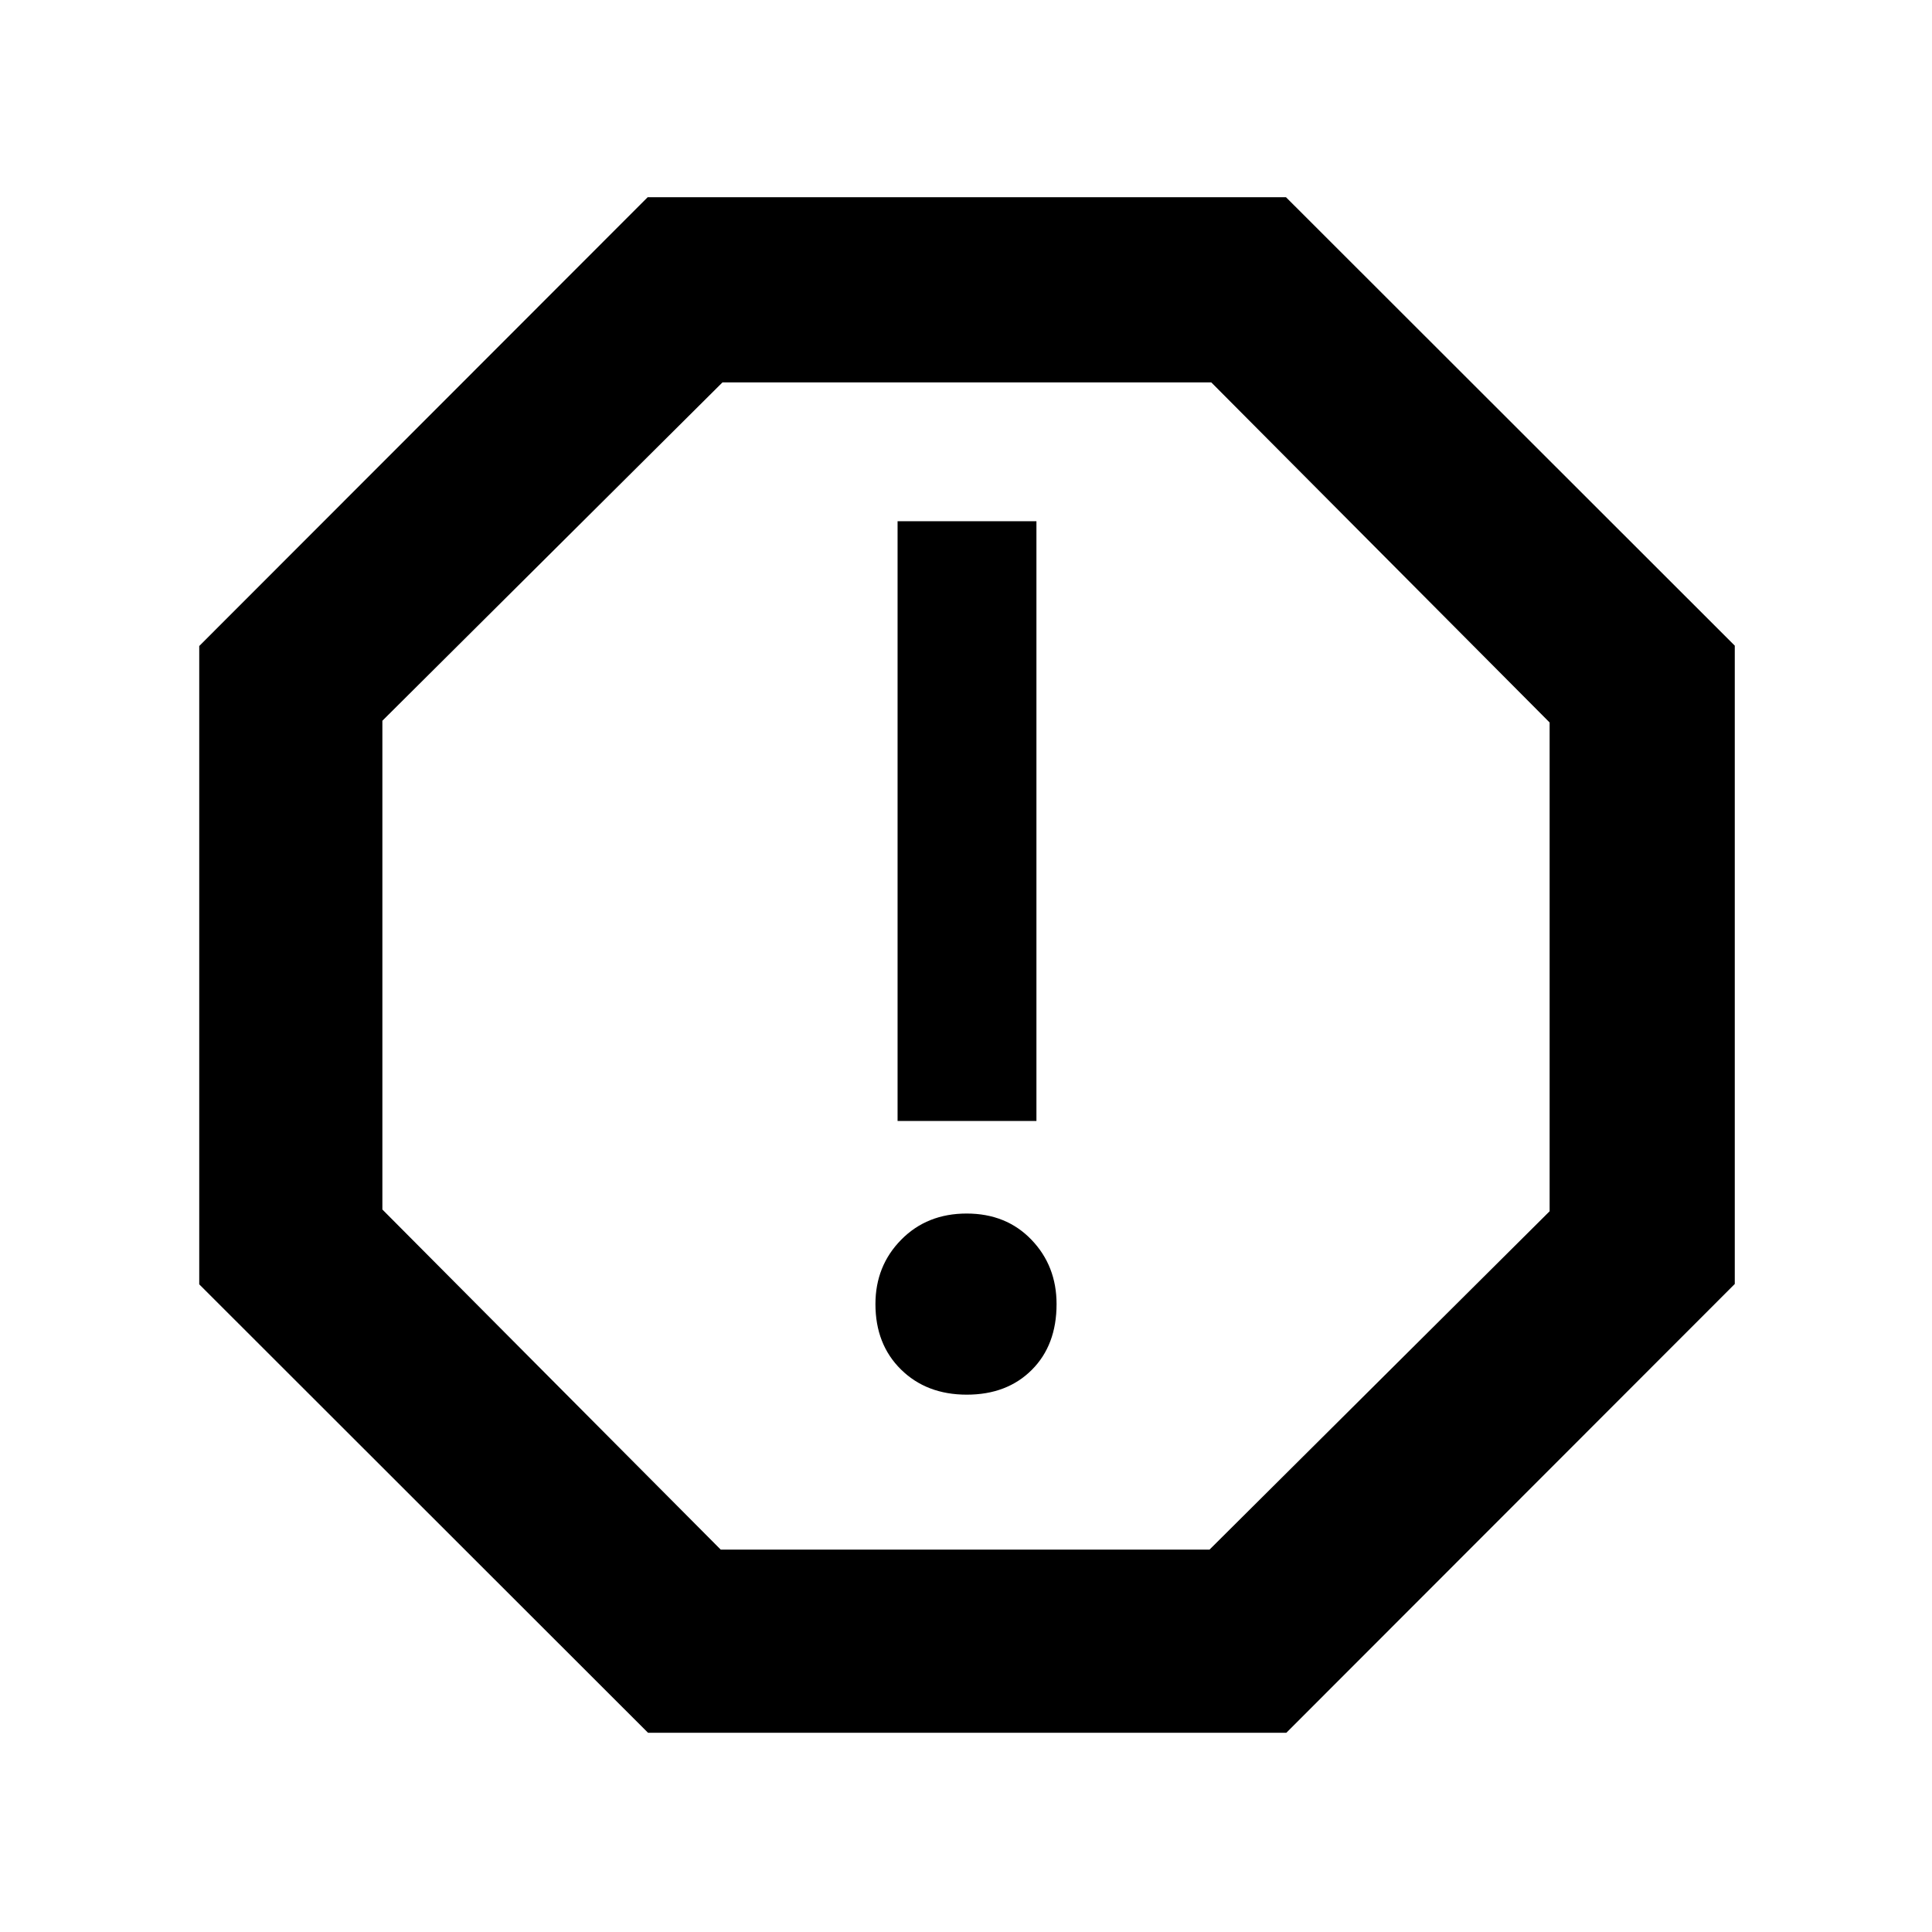
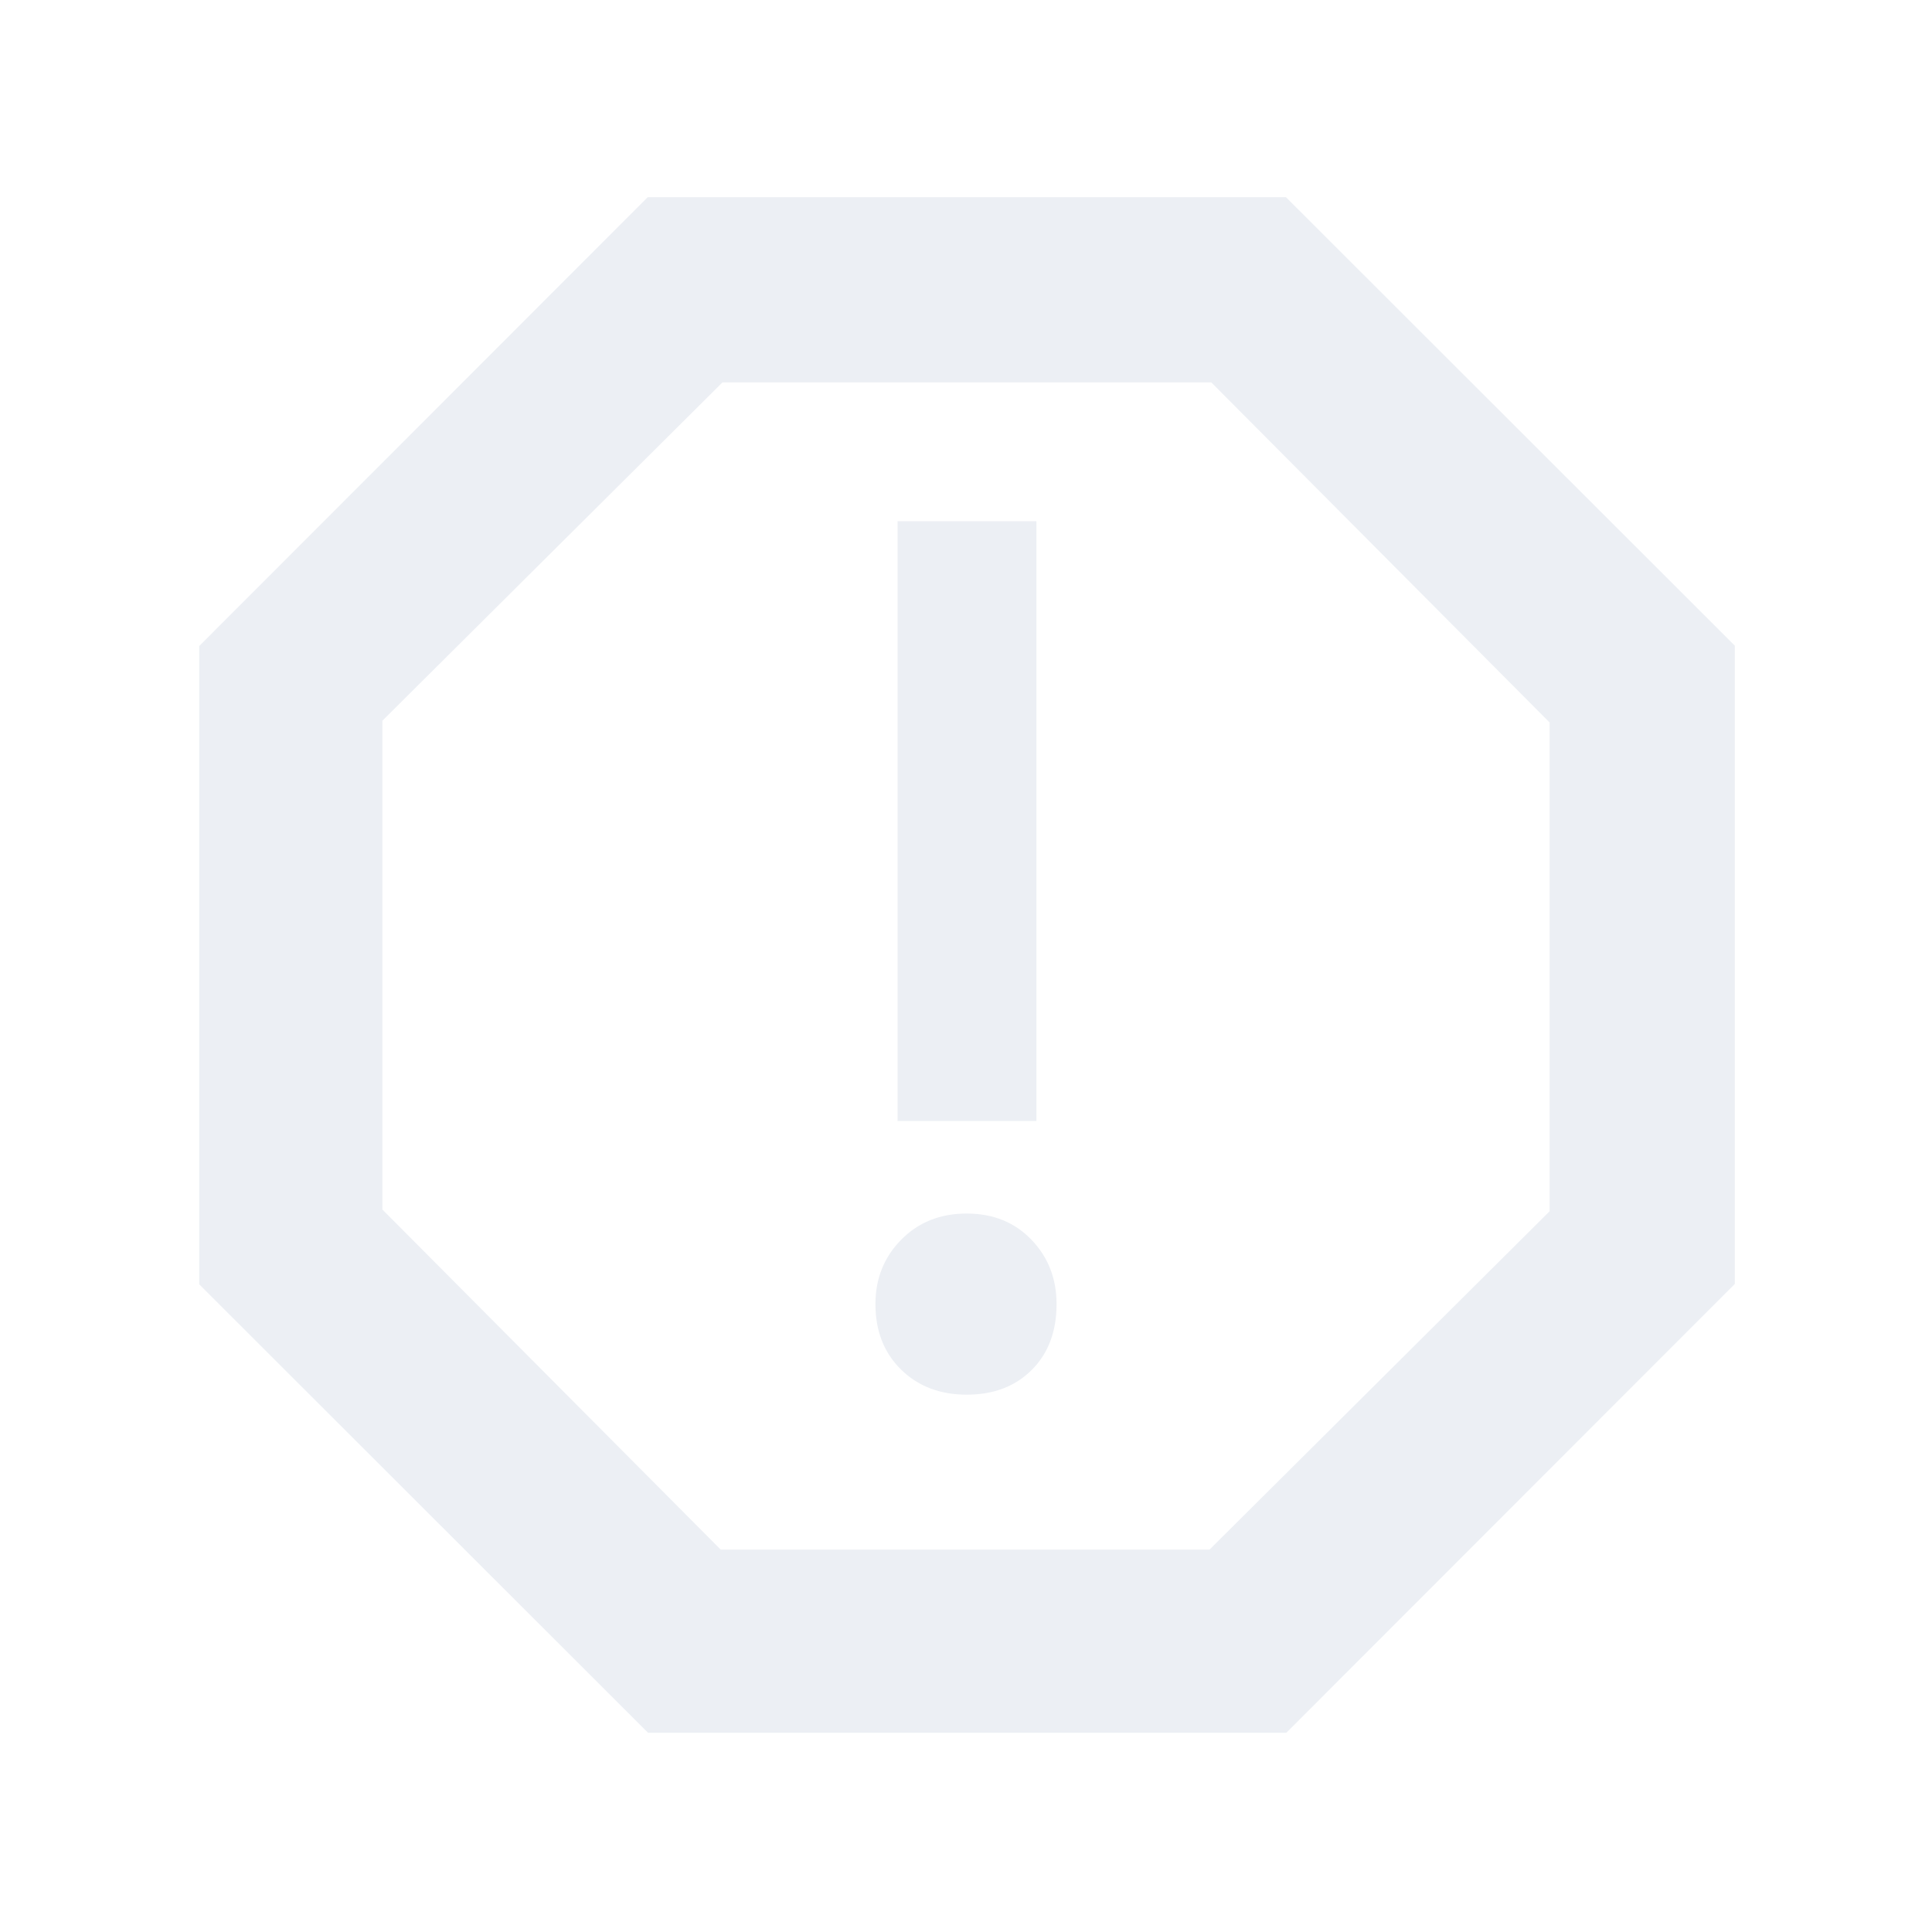
- <svg xmlns="http://www.w3.org/2000/svg" height="48" viewBox="0 -960 960 960" width="48">
+ <svg xmlns="http://www.w3.org/2000/svg" fill="#eceff4" height="48" viewBox="0 -960 960 960" width="48">
  <path d="M480.386-267q19.989 0 32.302-12.312Q525-291.625 525-312q0-19-12.497-32-12.496-13-32.187-13-19.691 0-32.504 13Q435-331 435-312q0 20 12.698 32.5 12.699 12.5 32.688 12.5ZM446-403h69v-298h-69v298ZM322-99 99-321.824V-639l222.824-223H639l223 222.824V-322L639.176-99H322Zm36.131-91H601l169-168.131V-601L601.869-770H359L190-601.869V-359l168.131 169ZM480-480Z" />
</svg>
